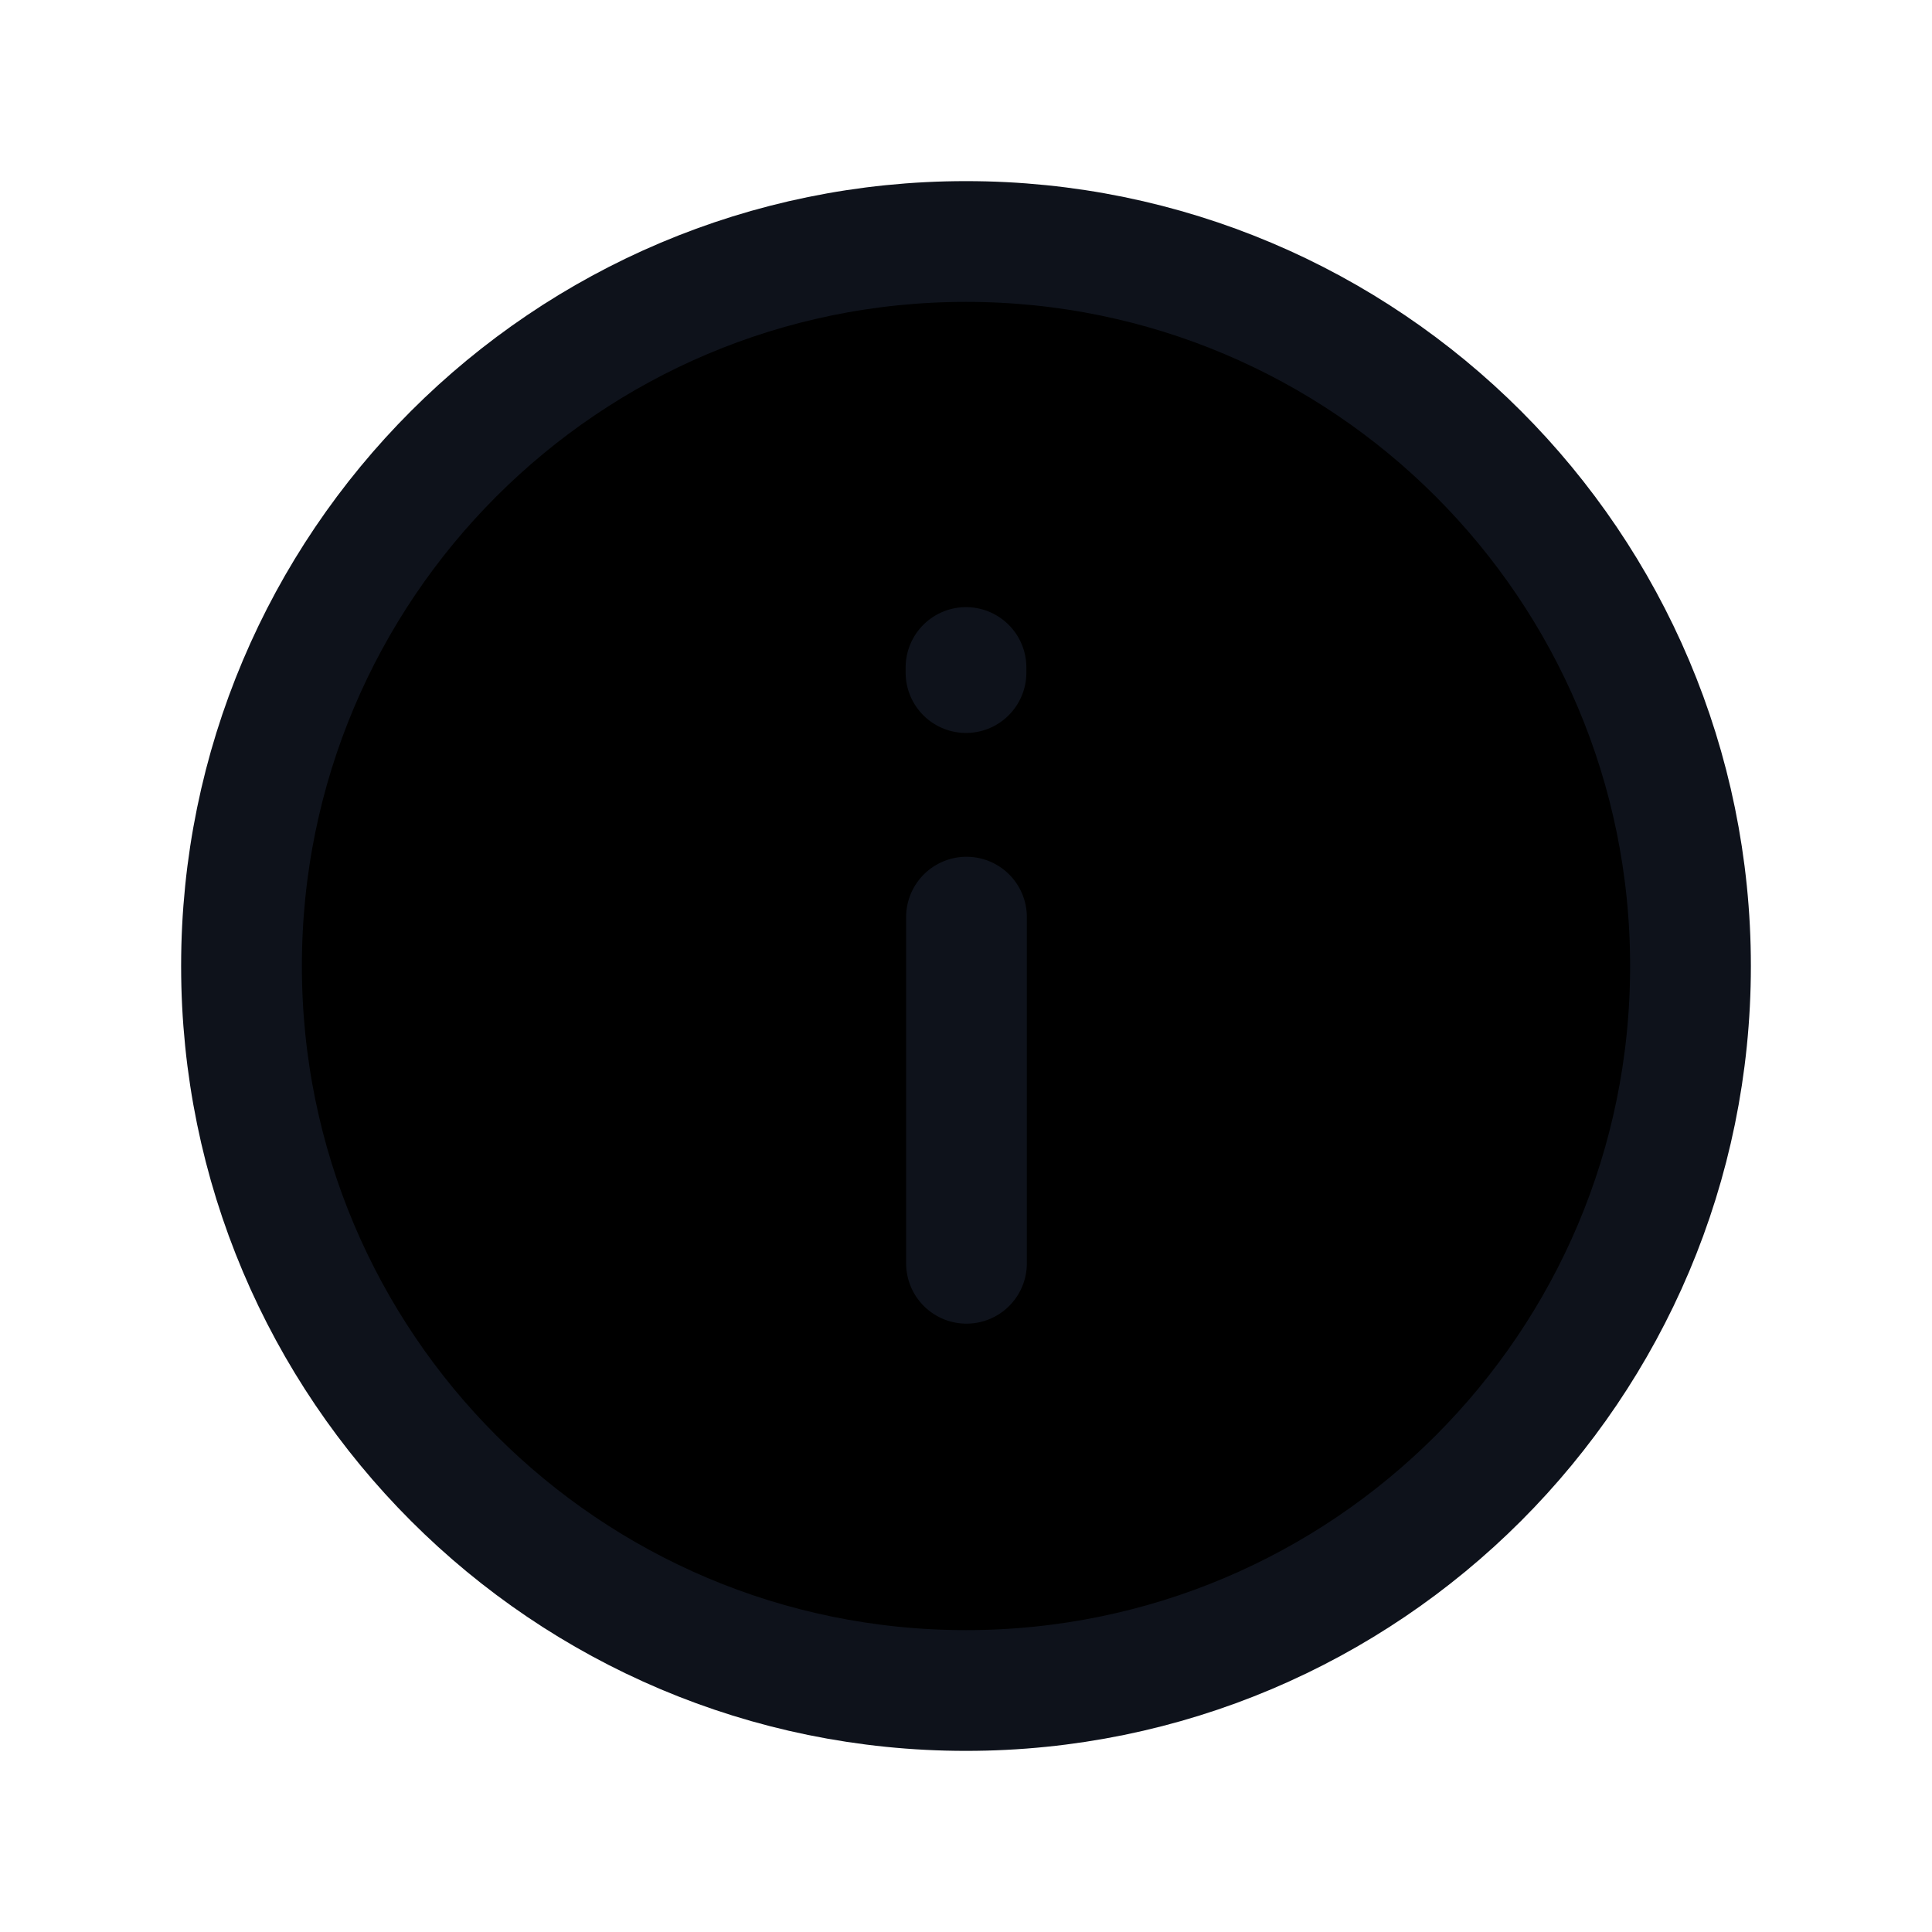
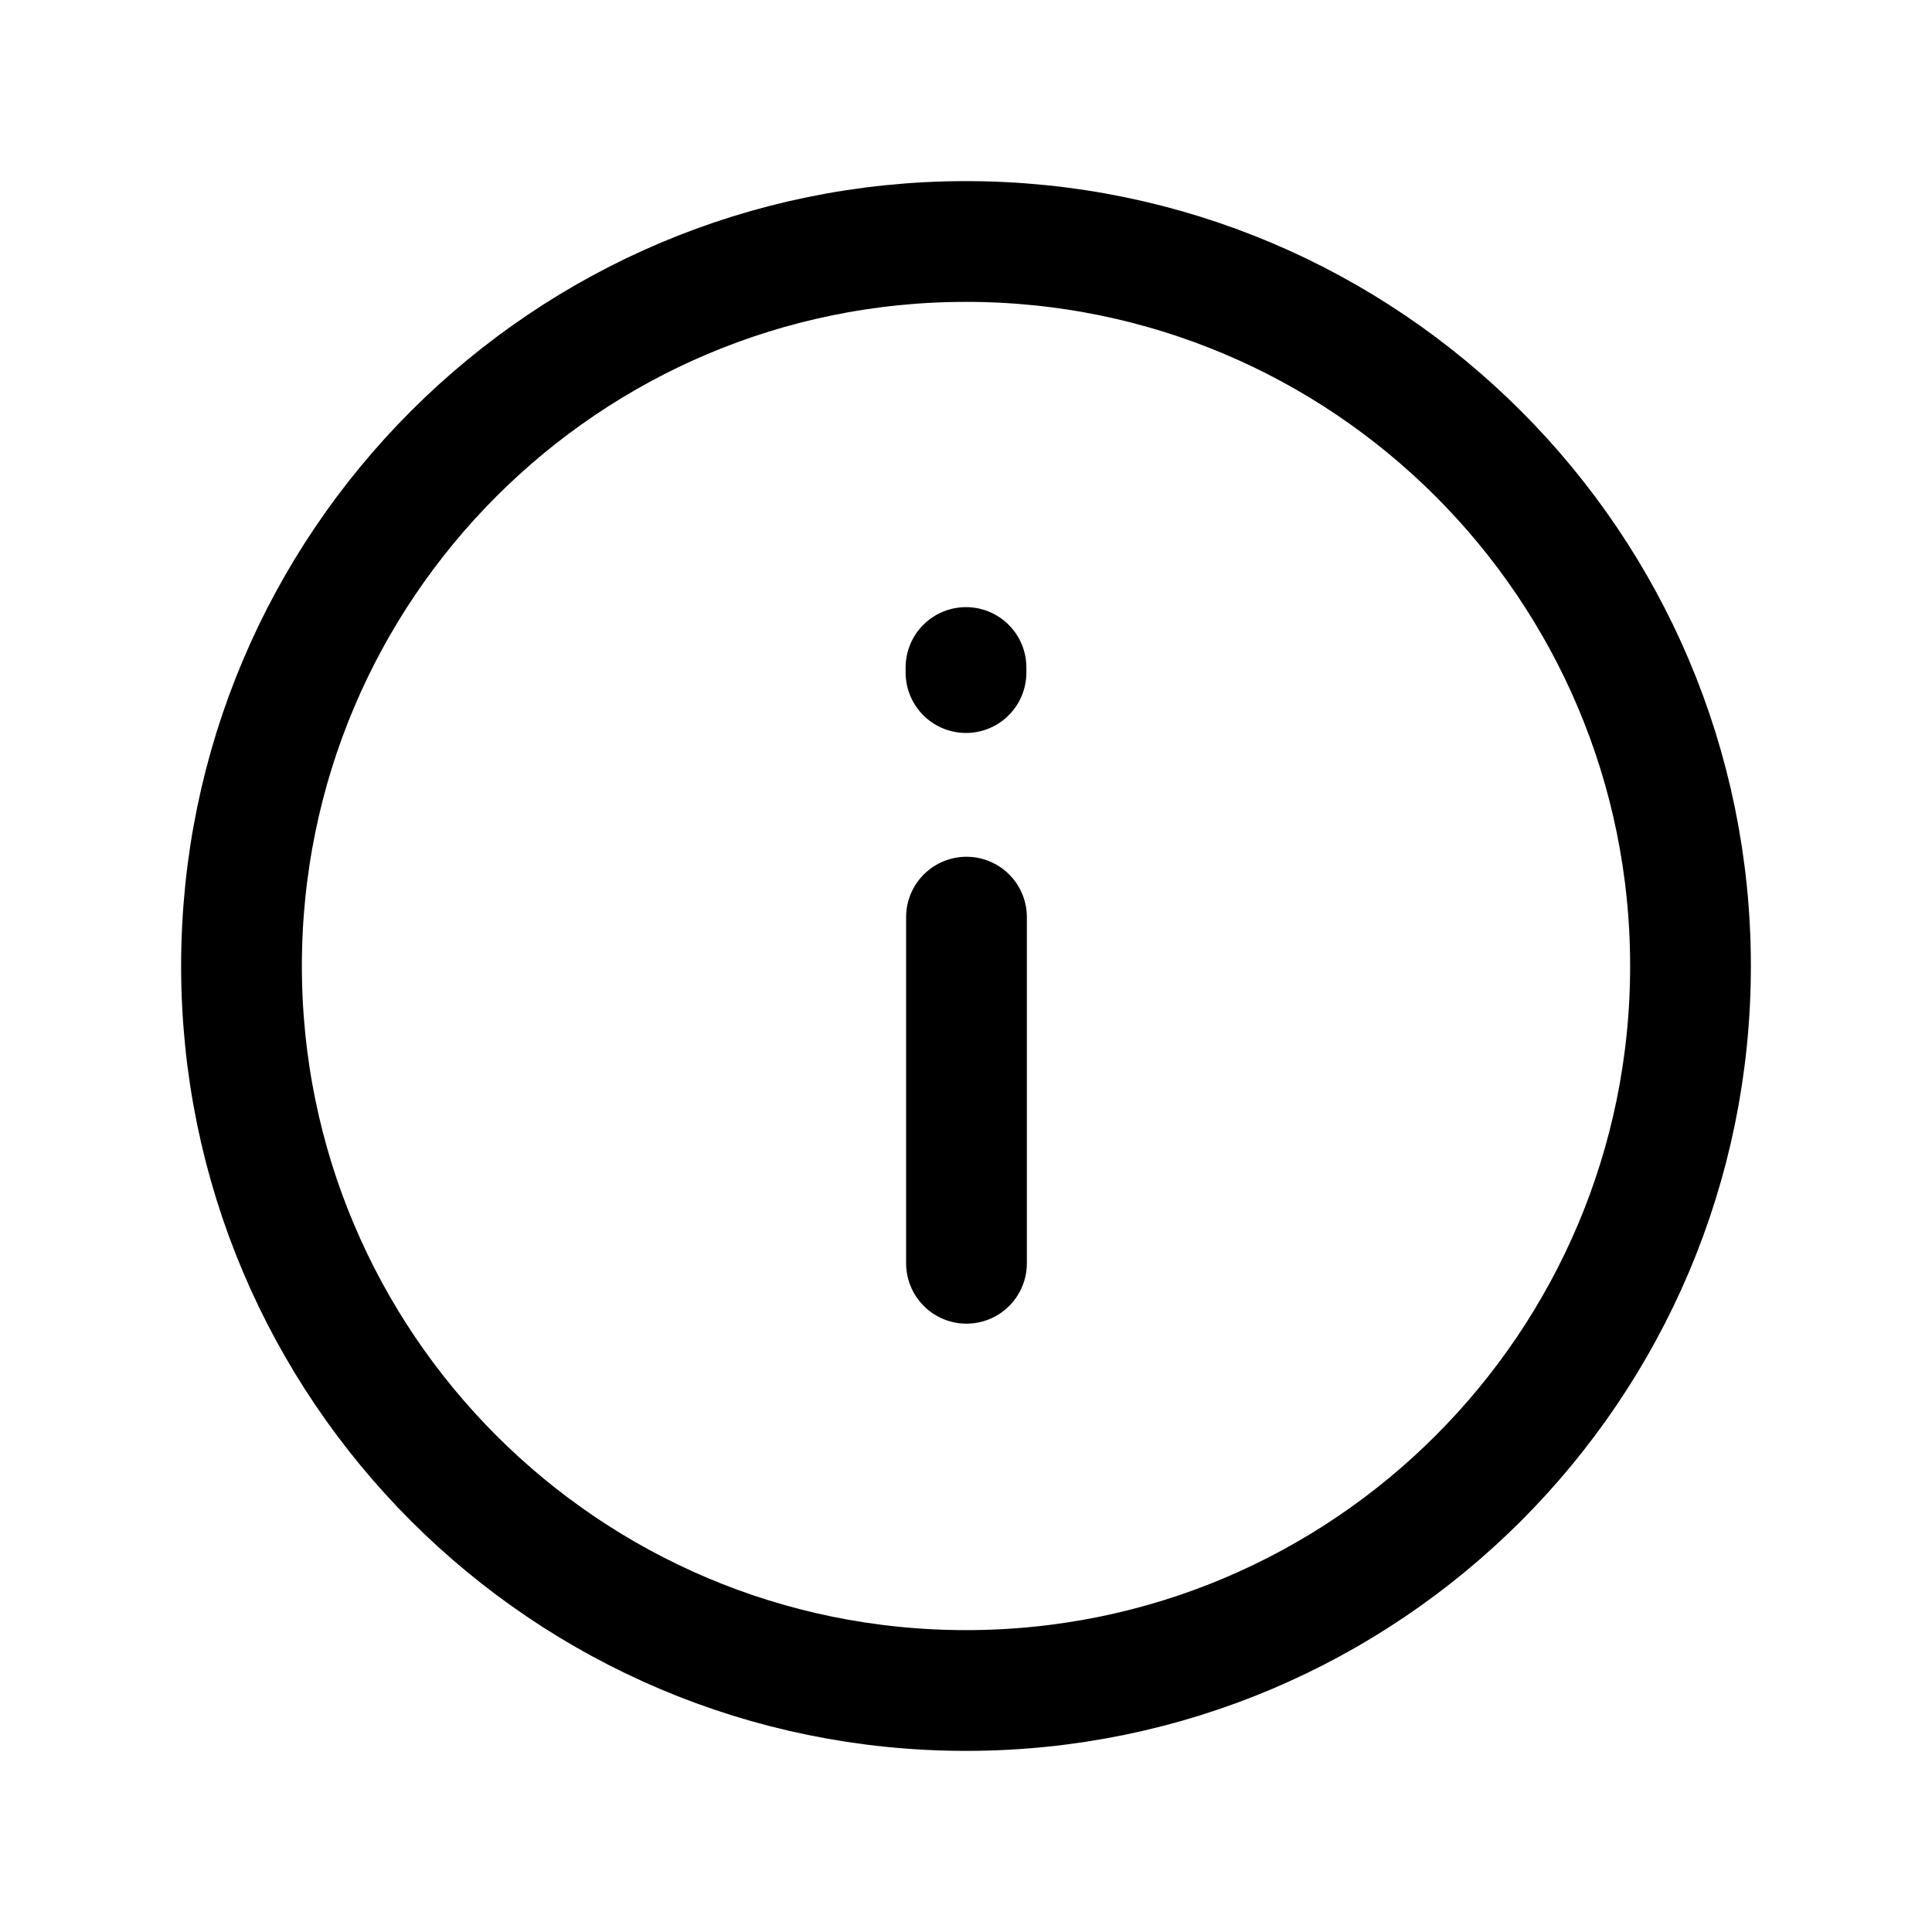
- <svg xmlns="http://www.w3.org/2000/svg" width="1em" height="1em" viewBox="0 0 24 24">
-   <path stroke="#0E121B" stroke-linecap="round" stroke-linejoin="round" stroke-width="1.5" d="M3 12a9 9 0 1 0 18 0 9 9 0 0 0-18 0ZM12.006 15.693v-4.3M12 8.355v-.063" />
+ <svg xmlns="http://www.w3.org/2000/svg" width="1em" height="1em" fill="none" viewBox="0 0 24 24">
+   <path stroke="currentColor" stroke-linecap="round" stroke-linejoin="round" stroke-width="1.5" d="M3 12a9 9 0 1 0 18 0 9 9 0 0 0-18 0ZM12.006 15.693v-4.3M12 8.355v-.063" />
</svg>
